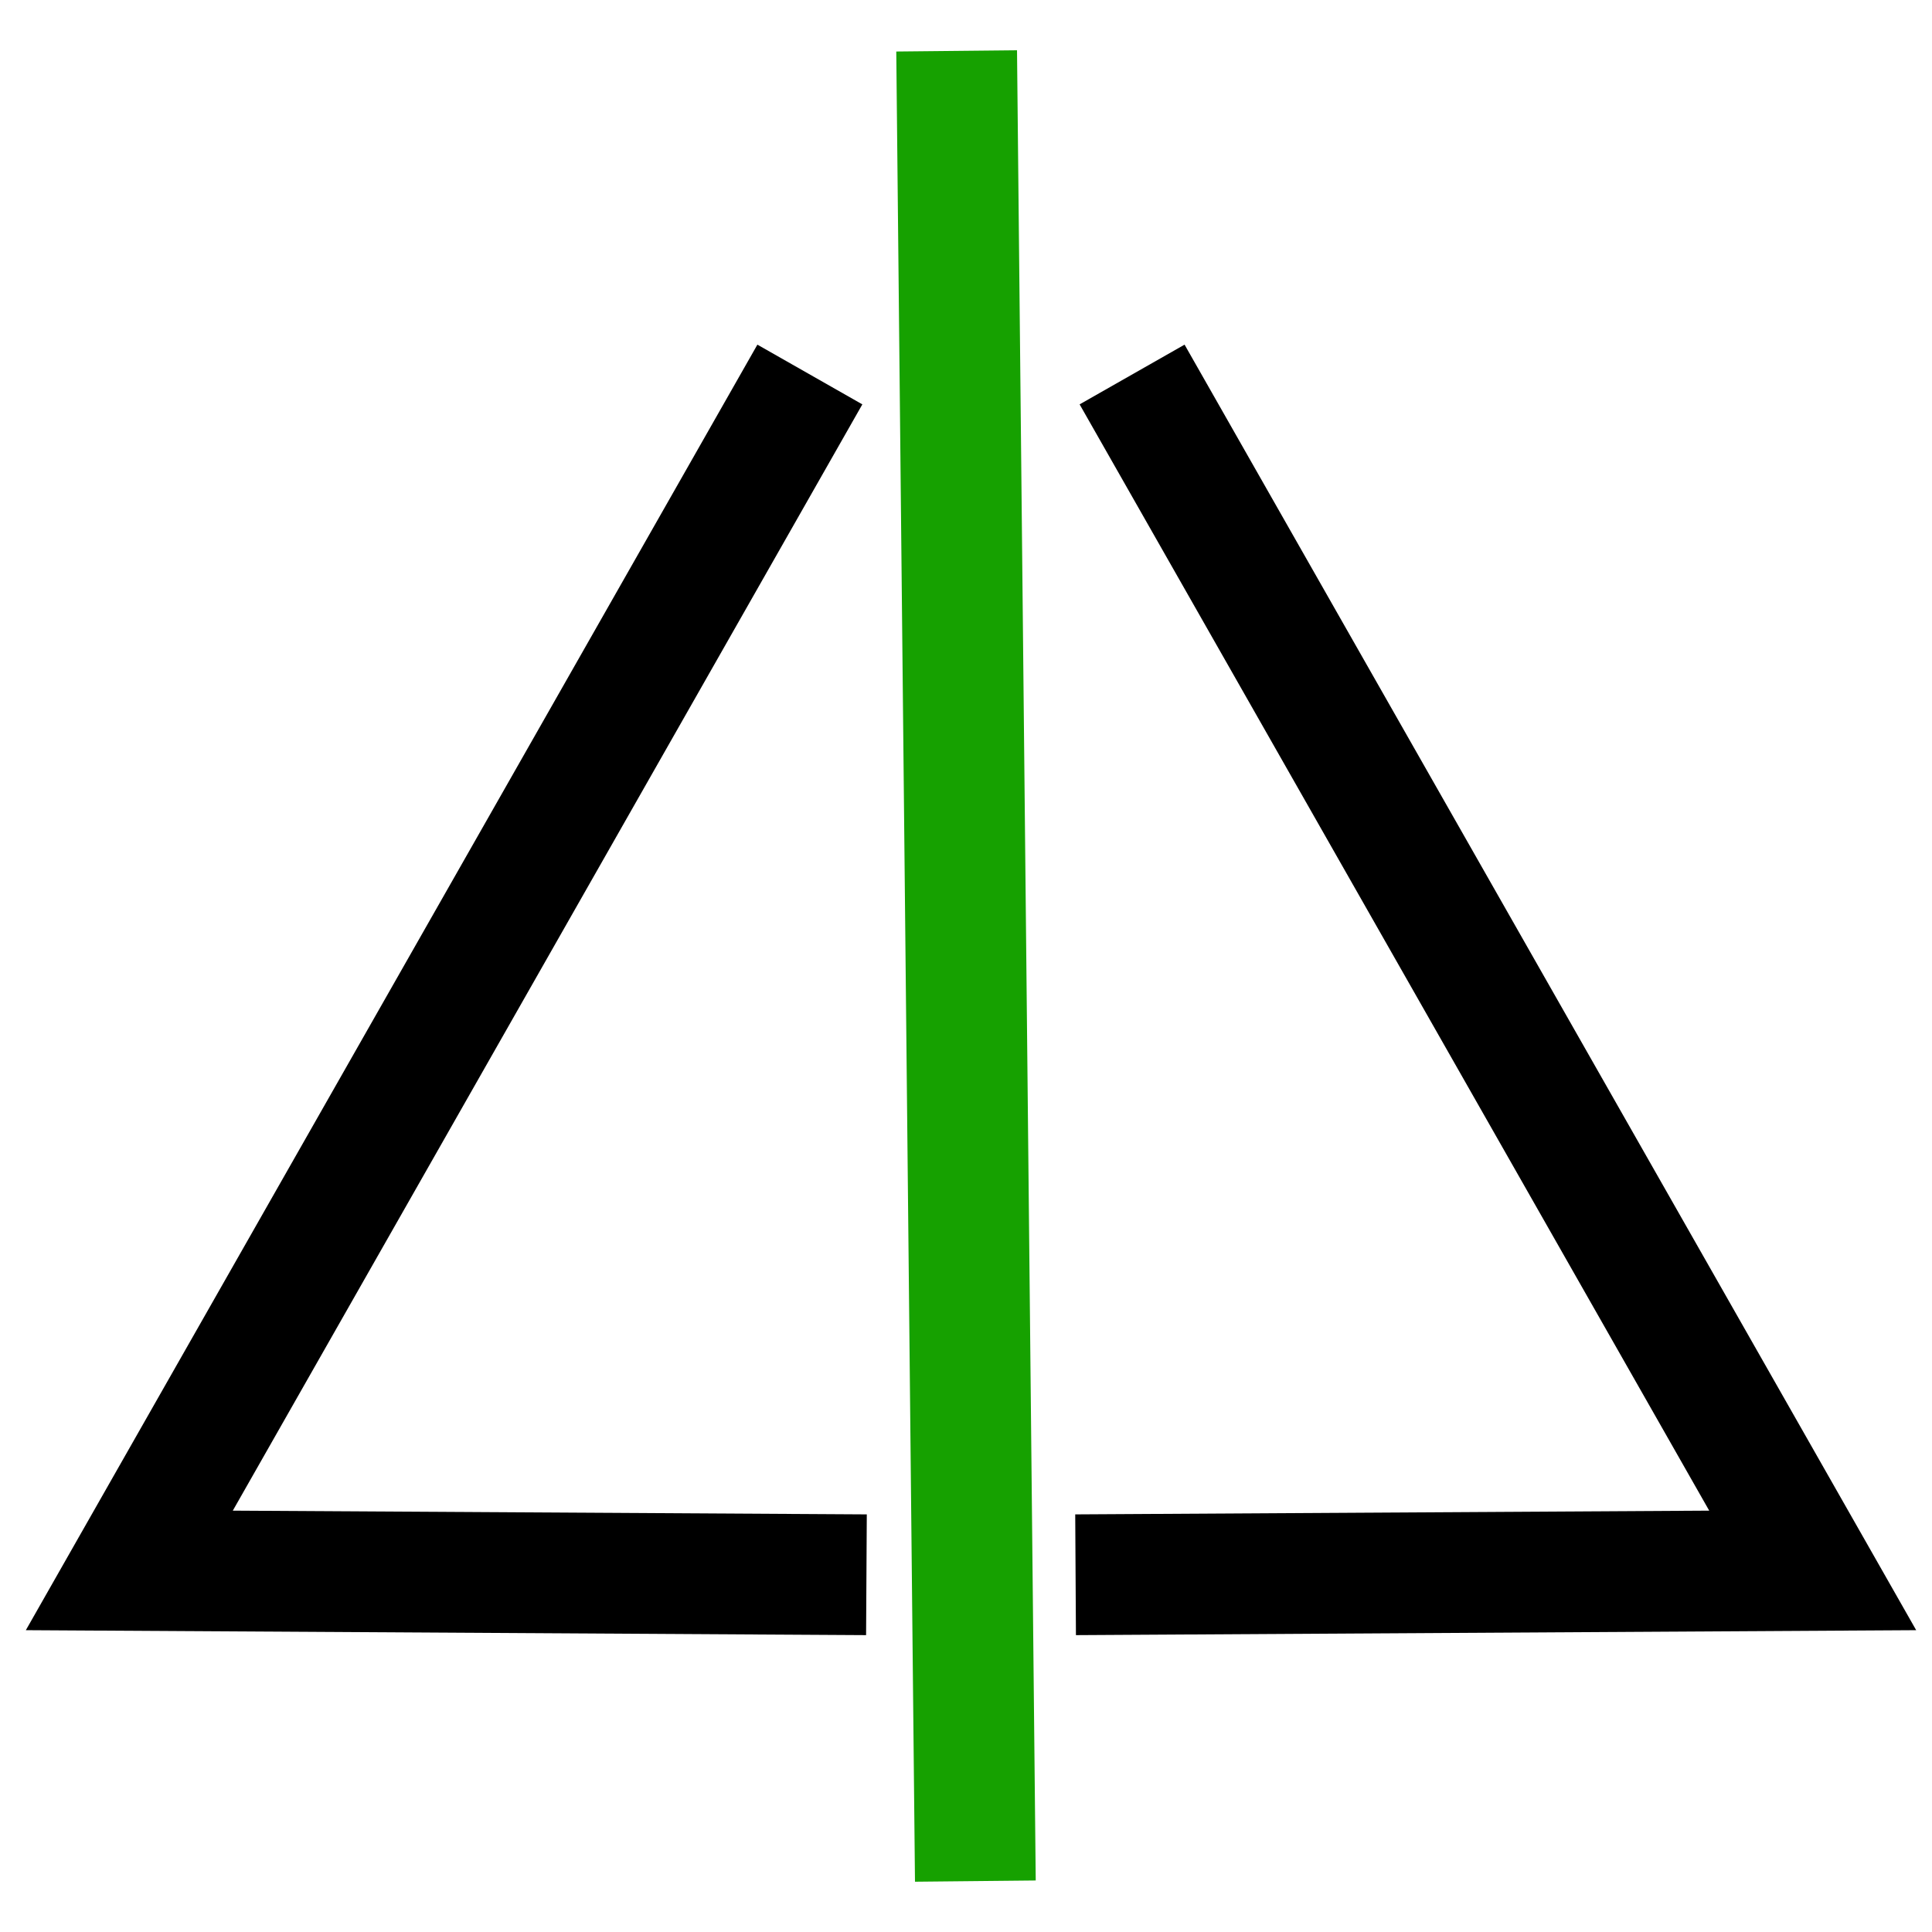
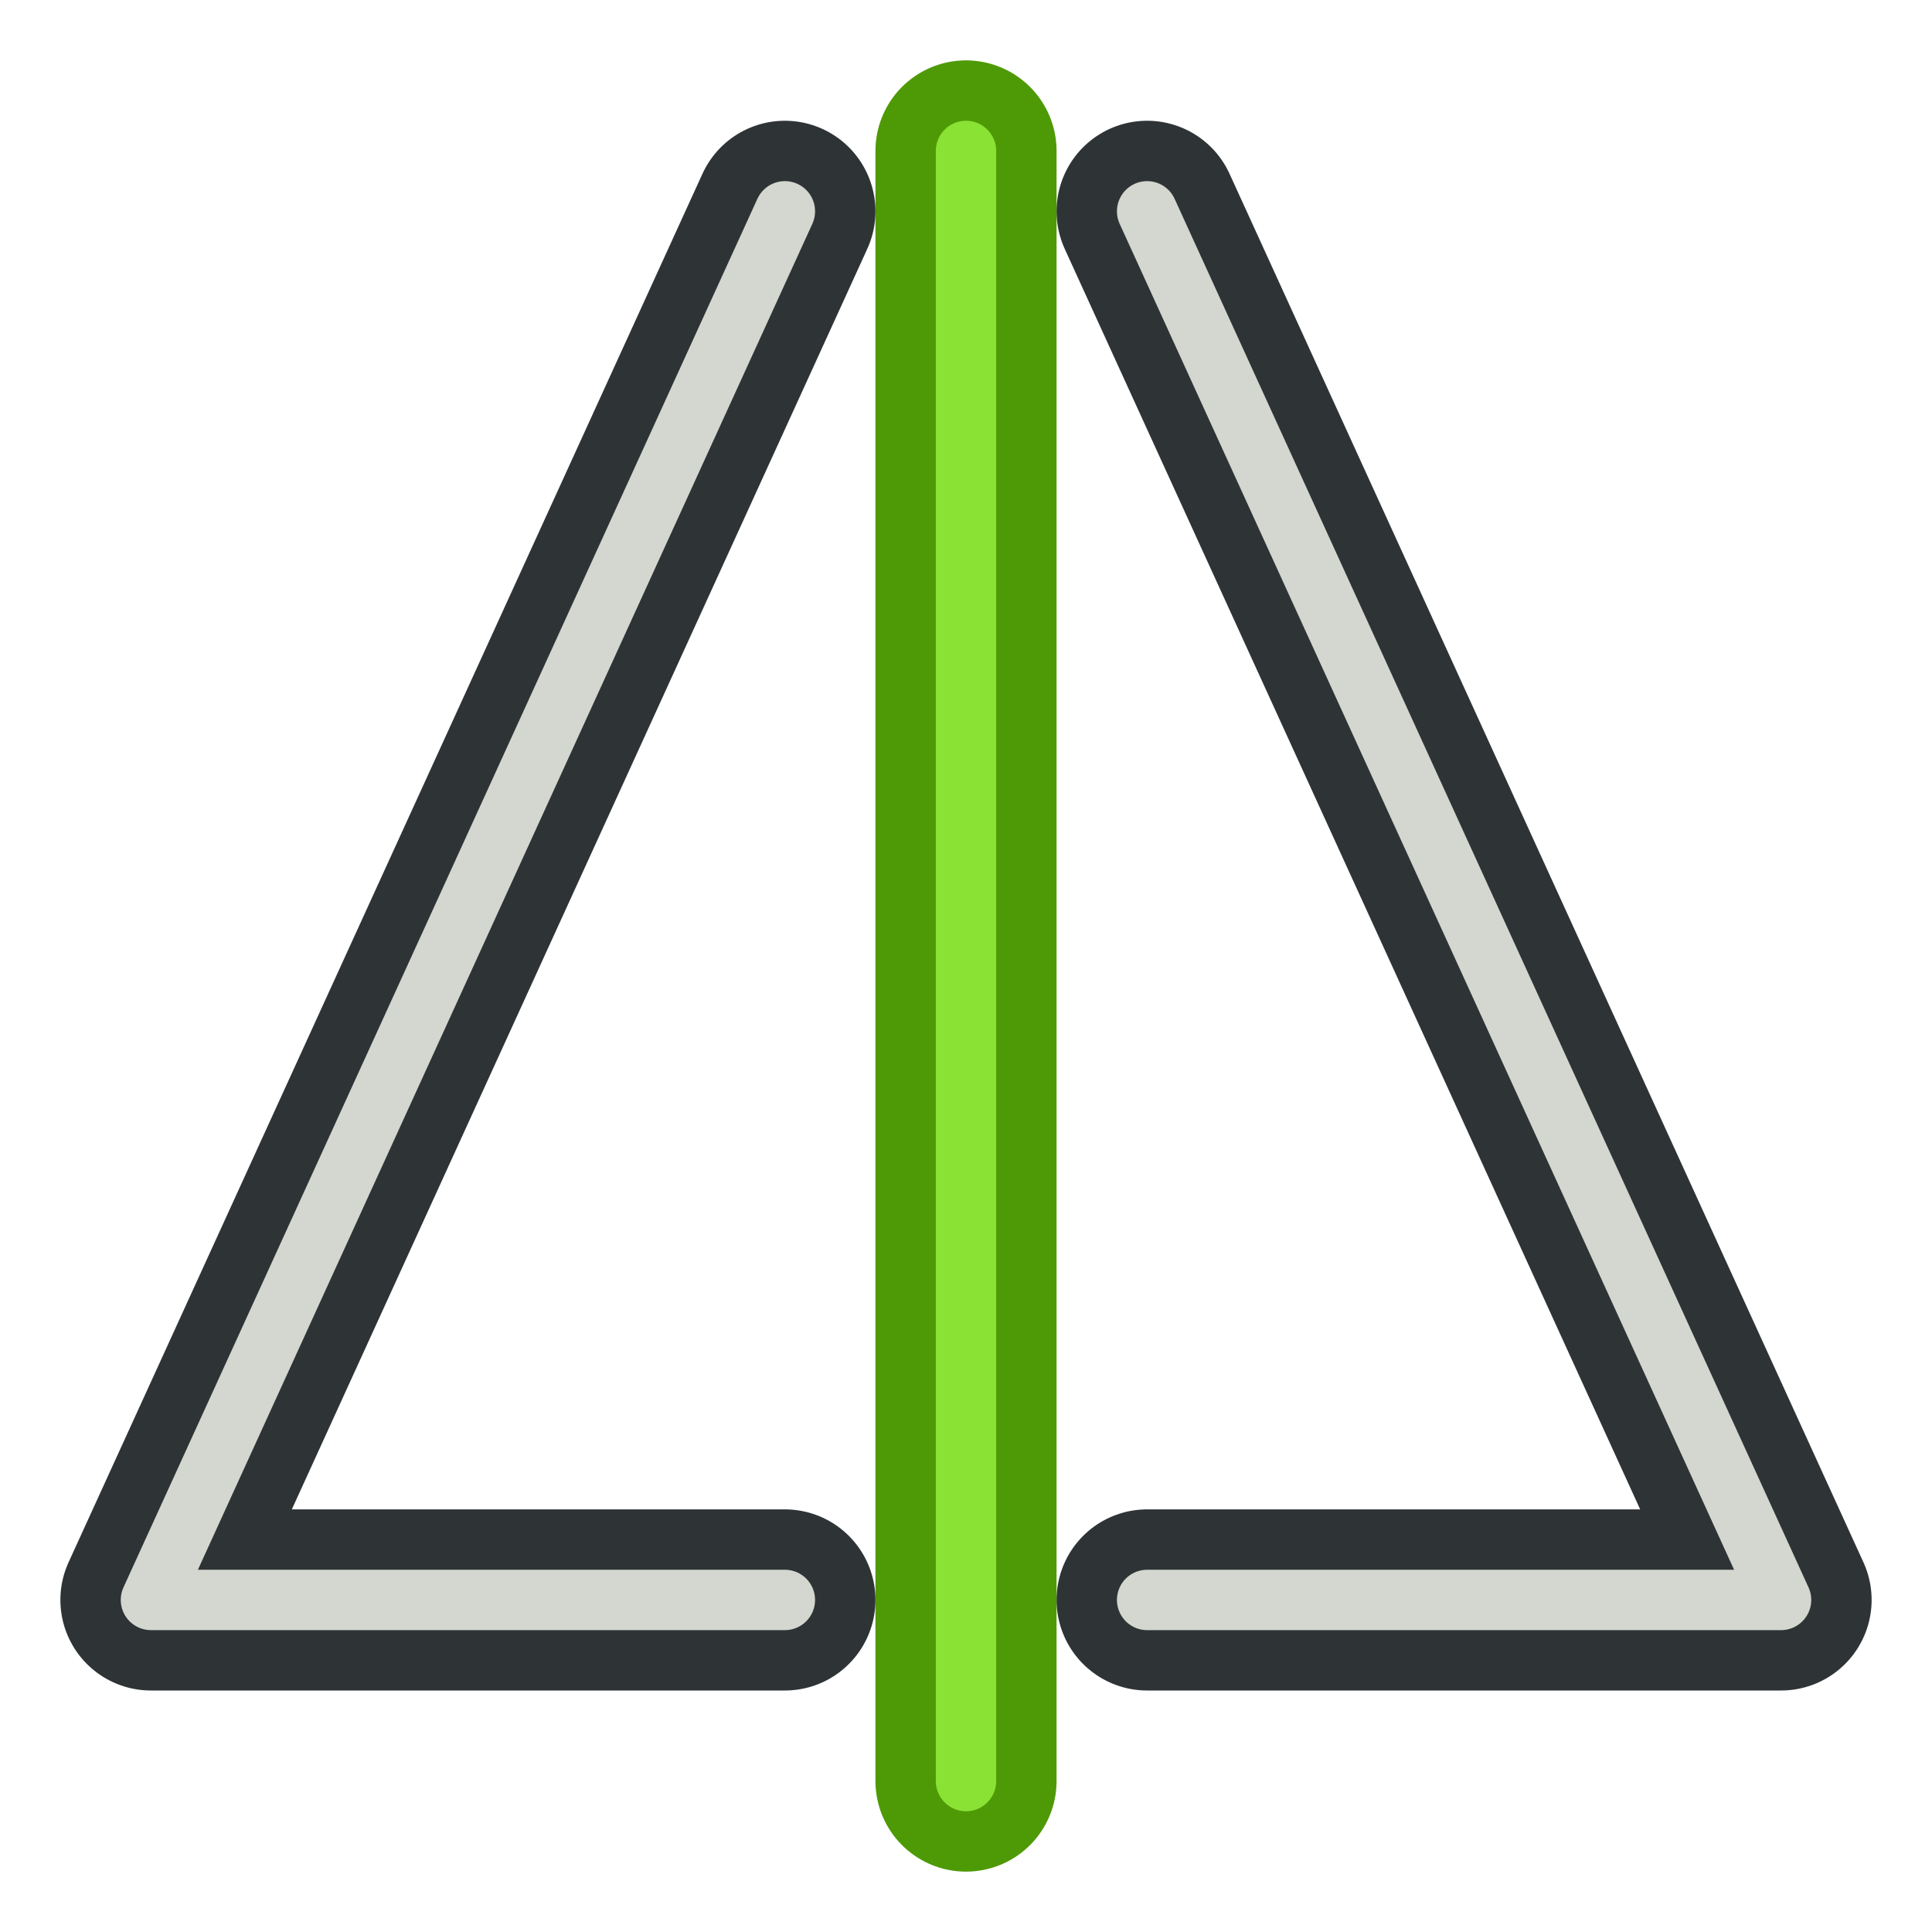
- <svg xmlns="http://www.w3.org/2000/svg" xmlns:xlink="http://www.w3.org/1999/xlink" width="32px" height="32px" id="svg3085" version="1.1">
+ <svg xmlns="http://www.w3.org/2000/svg" xmlns:xlink="http://www.w3.org/1999/xlink" width="64" height="64" id="svg3085" version="1.1">
  <defs id="defs3087">
    <linearGradient id="linearGradient3871">
      <stop style="stop-color:#2200ff;stop-opacity:1;" offset="0" id="stop3873" />
      <stop style="stop-color:#fffcfc;stop-opacity:1;" offset="1" id="stop3875" />
    </linearGradient>
    <linearGradient id="linearGradient3863">
      <stop style="stop-color:#ff0000;stop-opacity:1;" offset="0" id="stop3865" />
      <stop style="stop-color:#ff9ea8;stop-opacity:1;" offset="1" id="stop3867" />
    </linearGradient>
-     <marker orient="auto" refY="0.0" refX="0.0" id="Arrow2Lend" style="overflow:visible;">
-       <path id="path4574" style="fill-rule:evenodd;stroke-width:0.625;stroke-linejoin:round;" d="M 8.719,4.034 L -2.207,0.016 L 8.719,-4.002 C 6.973,-1.63 6.983,1.616 8.719,4.034 z " transform="scale(1.1) rotate(180) translate(1,0)" />
+     <marker orient="auto" refY="0" refX="0" id="Arrow2Lend" style="overflow:visible">
+       <path id="path4574" style="fill-rule:evenodd;stroke-width:0.625;stroke-linejoin:round" d="M 8.719,4.034 -2.207,0.016 8.719,-4.002 c -1.745,2.372 -1.735,5.617 -6e-7,8.035 z" transform="matrix(-1.1,0,0,-1.1,-1.1,0)" />
    </marker>
-     <marker orient="auto" refY="0.0" refX="0.0" id="Arrow2Lstart" style="overflow:visible">
-       <path id="path4571" style="fill-rule:evenodd;stroke-width:0.625;stroke-linejoin:round" d="M 8.719,4.034 L -2.207,0.016 L 8.719,-4.002 C 6.973,-1.63 6.983,1.616 8.719,4.034 z " transform="scale(1.1) translate(1,0)" />
+     <marker orient="auto" refY="0" refX="0" id="Arrow2Lstart" style="overflow:visible">
+       <path id="path4571" style="fill-rule:evenodd;stroke-width:0.625;stroke-linejoin:round" d="M 8.719,4.034 -2.207,0.016 8.719,-4.002 c -1.745,2.372 -1.735,5.617 -6e-7,8.035 z" transform="matrix(1.1,0,0,1.1,1.1,0)" />
    </marker>
-     <marker orient="auto" refY="0.0" refX="0.0" id="TriangleInS" style="overflow:visible">
-       <path id="path4692" d="M 5.77,0.0 L -2.88,5.0 L -2.88,-5.0 L 5.77,0.0 z " style="fill-rule:evenodd;stroke:#000000;stroke-width:1.0pt" transform="scale(-0.2)" />
+     <marker orient="auto" refY="0" refX="0" id="TriangleInS" style="overflow:visible">
+       <path id="path4692" d="m 5.77,0 -8.65,5 0,-10 8.65,5 z" style="fill-rule:evenodd;stroke:#000000;stroke-width:1pt" transform="scale(-0.2,-0.2)" />
    </marker>
    <linearGradient id="linearGradient3903">
      <stop style="stop-color:#44852d;stop-opacity:1;" offset="0" id="stop3905" />
      <stop style="stop-color:#0026ff;stop-opacity:1;" offset="1" id="stop3907" />
    </linearGradient>
    <linearGradient id="linearGradient3859">
      <stop style="stop-color:#0d00ff;stop-opacity:1;" offset="0" id="stop3861" />
      <stop style="stop-color:#7d81f1;stop-opacity:1;" offset="1" id="stop3863" />
    </linearGradient>
    <linearGradient id="linearGradient3851">
      <stop style="stop-color:#ff0000;stop-opacity:1;" offset="0" id="stop3853" />
      <stop style="stop-color:#ff7e7e;stop-opacity:1;" offset="1" id="stop3855" />
    </linearGradient>
    <linearGradient id="linearGradient7597">
      <stop style="stop-color:#000003;stop-opacity:1;" offset="0" id="stop7599" />
      <stop style="stop-color:#000003;stop-opacity:0;" offset="1" id="stop7601" />
    </linearGradient>
-     <marker orient="auto" refY="0.0" refX="0.0" id="Arrow1Lstart" style="overflow:visible">
-       <path id="path3995" d="M 0.0,0.0 L 5.0,-5.0 L -12.5,0.0 L 5.0,5.0 L 0.0,0.0 z " style="fill-rule:evenodd;stroke:#000000;stroke-width:1.0pt" transform="scale(0.8) translate(12.5,0)" />
+     <marker orient="auto" refY="0" refX="0" id="Arrow1Lstart" style="overflow:visible">
+       <path id="path3995" d="M 0,0 5,-5 -12.5,0 5,5 0,0 z" style="fill-rule:evenodd;stroke:#000000;stroke-width:1pt" transform="matrix(0.8,0,0,0.8,10,0)" />
    </marker>
-     <marker orient="auto" refY="0.0" refX="0.0" id="Arrow1Send" style="overflow:visible;">
-       <path id="path4010" d="M 0.0,0.0 L 5.0,-5.0 L -12.5,0.0 L 5.0,5.0 L 0.0,0.0 z " style="fill-rule:evenodd;stroke:#000000;stroke-width:1.0pt;" transform="scale(0.2) rotate(180) translate(6,0)" />
+     <marker orient="auto" refY="0" refX="0" id="Arrow1Send" style="overflow:visible">
+       <path id="path4010" d="M 0,0 5,-5 -12.5,0 5,5 0,0 z" style="fill-rule:evenodd;stroke:#000000;stroke-width:1pt" transform="matrix(-0.2,0,0,-0.2,-1.2,0)" />
    </marker>
-     <marker orient="auto" refY="0.0" refX="0.0" id="Arrow1Sstart" style="overflow:visible">
-       <path id="path4007" d="M 0.0,0.0 L 5.0,-5.0 L -12.5,0.0 L 5.0,5.0 L 0.0,0.0 z " style="fill-rule:evenodd;stroke:#000000;stroke-width:1.0pt" transform="scale(0.2) translate(6,0)" />
+     <marker orient="auto" refY="0" refX="0" id="Arrow1Sstart" style="overflow:visible">
+       <path id="path4007" d="M 0,0 5,-5 -12.5,0 5,5 0,0 z" style="fill-rule:evenodd;stroke:#000000;stroke-width:1pt" transform="matrix(0.2,0,0,0.2,1.2,0)" />
    </marker>
-     <marker orient="auto" refY="0.0" refX="0.0" id="Arrow2Sstart" style="overflow:visible">
-       <path id="path4025" style="fill-rule:evenodd;stroke-width:0.625;stroke-linejoin:round" d="M 8.719,4.034 L -2.207,0.016 L 8.719,-4.002 C 6.973,-1.63 6.983,1.616 8.719,4.034 z " transform="scale(0.3) translate(-2.3,0)" />
+     <marker orient="auto" refY="0" refX="0" id="Arrow2Sstart" style="overflow:visible">
+       <path id="path4025" style="fill-rule:evenodd;stroke-width:0.625;stroke-linejoin:round" d="M 8.719,4.034 -2.207,0.016 8.719,-4.002 c -1.745,2.372 -1.735,5.617 -6e-7,8.035 z" transform="matrix(0.3,0,0,0.3,-0.69,0)" />
    </marker>
-     <marker orient="auto" refY="0.0" refX="0.0" id="TriangleOutL" style="overflow:visible">
-       <path id="path4137" d="M 5.77,0.0 L -2.88,5.0 L -2.88,-5.0 L 5.77,0.0 z " style="fill-rule:evenodd;stroke:#000000;stroke-width:1.0pt" transform="scale(0.8)" />
+     <marker orient="auto" refY="0" refX="0" id="TriangleOutL" style="overflow:visible">
+       <path id="path4137" d="m 5.77,0 -8.65,5 0,-10 8.65,5 z" style="fill-rule:evenodd;stroke:#000000;stroke-width:1pt" transform="scale(0.8,0.8)" />
    </marker>
-     <marker orient="auto" refY="0.0" refX="0.0" id="DiamondLend" style="overflow:visible">
-       <path id="path4092" d="M 0,-7.071 L -7.071,0 L 0,7.071 L 7.071,0 L 0,-7.071 z " style="fill-rule:evenodd;stroke:#000000;stroke-width:1.0pt" transform="scale(0.8) translate(-7,0)" />
+     <marker orient="auto" refY="0" refX="0" id="DiamondLend" style="overflow:visible">
+       <path id="path4092" d="M 0,-7.071 -7.071,0 0,7.071 7.071,0 0,-7.071 z" style="fill-rule:evenodd;stroke:#000000;stroke-width:1pt" transform="matrix(0.8,0,0,0.8,-5.6,0)" />
    </marker>
-     <marker orient="auto" refY="0.0" refX="0.0" id="DiamondLstart" style="overflow:visible">
-       <path id="path4083" d="M 0,-7.071 L -7.071,0 L 0,7.071 L 7.071,0 L 0,-7.071 z " style="fill-rule:evenodd;stroke:#000000;stroke-width:1.0pt" transform="scale(0.8) translate(7,0)" />
+     <marker orient="auto" refY="0" refX="0" id="DiamondLstart" style="overflow:visible">
+       <path id="path4083" d="M 0,-7.071 -7.071,0 0,7.071 7.071,0 0,-7.071 z" style="fill-rule:evenodd;stroke:#000000;stroke-width:1pt" transform="matrix(0.8,0,0,0.8,5.6,0)" />
    </marker>
-     <marker orient="auto" refY="0.0" refX="0.0" id="Arrow1Lend" style="overflow:visible;">
-       <path id="path3998" d="M 0.0,0.0 L 5.0,-5.0 L -12.5,0.0 L 5.0,5.0 L 0.0,0.0 z " style="fill-rule:evenodd;stroke:#000000;stroke-width:1.0pt;" transform="scale(0.8) rotate(180) translate(12.5,0)" />
+     <marker orient="auto" refY="0" refX="0" id="Arrow1Lend" style="overflow:visible">
+       <path id="path3998" d="M 0,0 5,-5 -12.5,0 5,5 0,0 z" style="fill-rule:evenodd;stroke:#000000;stroke-width:1pt" transform="matrix(-0.8,0,0,-0.8,-10,0)" />
    </marker>
    <linearGradient id="linearGradient3893">
      <stop style="stop-color:#ffffff;stop-opacity:1;" offset="0" id="stop3895" />
      <stop style="stop-color:#ffffff;stop-opacity:0;" offset="1" id="stop3897" />
    </linearGradient>
    <linearGradient xlink:href="#linearGradient7597" id="linearGradient7603" x1="15.715" y1="22.299" x2="34.136" y2="22.299" gradientUnits="userSpaceOnUse" />
    <linearGradient xlink:href="#linearGradient3863" id="linearGradient3869" x1="23.34" y1="16.049" x2="39.36" y2="16.049" gradientUnits="userSpaceOnUse" gradientTransform="translate(-2,0)" />
    <linearGradient xlink:href="#linearGradient3871" id="linearGradient3877" x1="-8.563" y1="16.187" x2="8.701" y2="16.187" gradientUnits="userSpaceOnUse" gradientTransform="translate(-2.138109,0)" />
  </defs>
-   <g id="layer1">
-     <path style="fill:none;fill-rule:evenodd;stroke:#16a100;stroke-width:2;stroke-linecap:butt;stroke-linejoin:miter;stroke-miterlimit:4;stroke-dasharray:none;stroke-dashoffset:0;stroke-opacity:1" d="M 15.845,0.843 16.155,31.157" id="path5406" />
-     <path style="fill:none;fill-rule:evenodd;stroke:#000000;stroke-width:2;stroke-linecap:butt;stroke-linejoin:miter;stroke-miterlimit:4;stroke-dasharray:none;stroke-opacity:1" d="M 13.414,6.203 2.142,26.011 14.351,26.083" id="path5410" />
-     <path style="fill:none;fill-rule:evenodd;stroke:#000000;stroke-width:2;stroke-linecap:butt;stroke-linejoin:miter;stroke-miterlimit:4;stroke-dasharray:none;stroke-opacity:1" d="M 18.751,6.203 30.024,26.011 17.815,26.083" id="path5410-9" />
+   <g id="layer1" transform="translate(0,32)">
+     <path style="fill:none;stroke:#4e9a06;stroke-width:6;stroke-linecap:round;stroke-linejoin:miter;stroke-miterlimit:4;stroke-opacity:1;stroke-dasharray:none;stroke-dashoffset:0" d="m 32,-27 0,54" id="path5406" />
+     <path style="fill:none;stroke:#8ae234;stroke-width:2;stroke-linecap:round;stroke-linejoin:miter;stroke-miterlimit:4;stroke-opacity:1;stroke-dasharray:none;stroke-dashoffset:0" d="m 32,-27 0,54" id="path5406-3" />
+     <g id="g3910">
+       <path id="path5410-9" d="M 38,-25 59,21 38,21" style="fill:none;stroke:#2e3436;stroke-width:6;stroke-linecap:round;stroke-linejoin:round;stroke-miterlimit:4;stroke-opacity:1;stroke-dasharray:none" />
+       <path id="path5410-9-6" d="M 38,-25 59,21 38,21" style="fill:none;stroke:#d3d7cf;stroke-width:2;stroke-linecap:round;stroke-linejoin:round;stroke-miterlimit:4;stroke-opacity:1;stroke-dasharray:none" />
+     </g>
+     <g transform="matrix(-1,0,0,1,64,0)" id="g3910-7">
+       <path id="path5410-9-5" d="M 38,-25 59,21 38,21" style="fill:none;stroke:#2e3436;stroke-width:6;stroke-linecap:round;stroke-linejoin:round;stroke-miterlimit:4;stroke-opacity:1;stroke-dasharray:none" />
+       <path id="path5410-9-6-3" d="M 38,-25 59,21 38,21" style="fill:none;stroke:#d3d7cf;stroke-width:2;stroke-linecap:round;stroke-linejoin:round;stroke-miterlimit:4;stroke-opacity:1;stroke-dasharray:none" />
+     </g>
  </g>
</svg>
